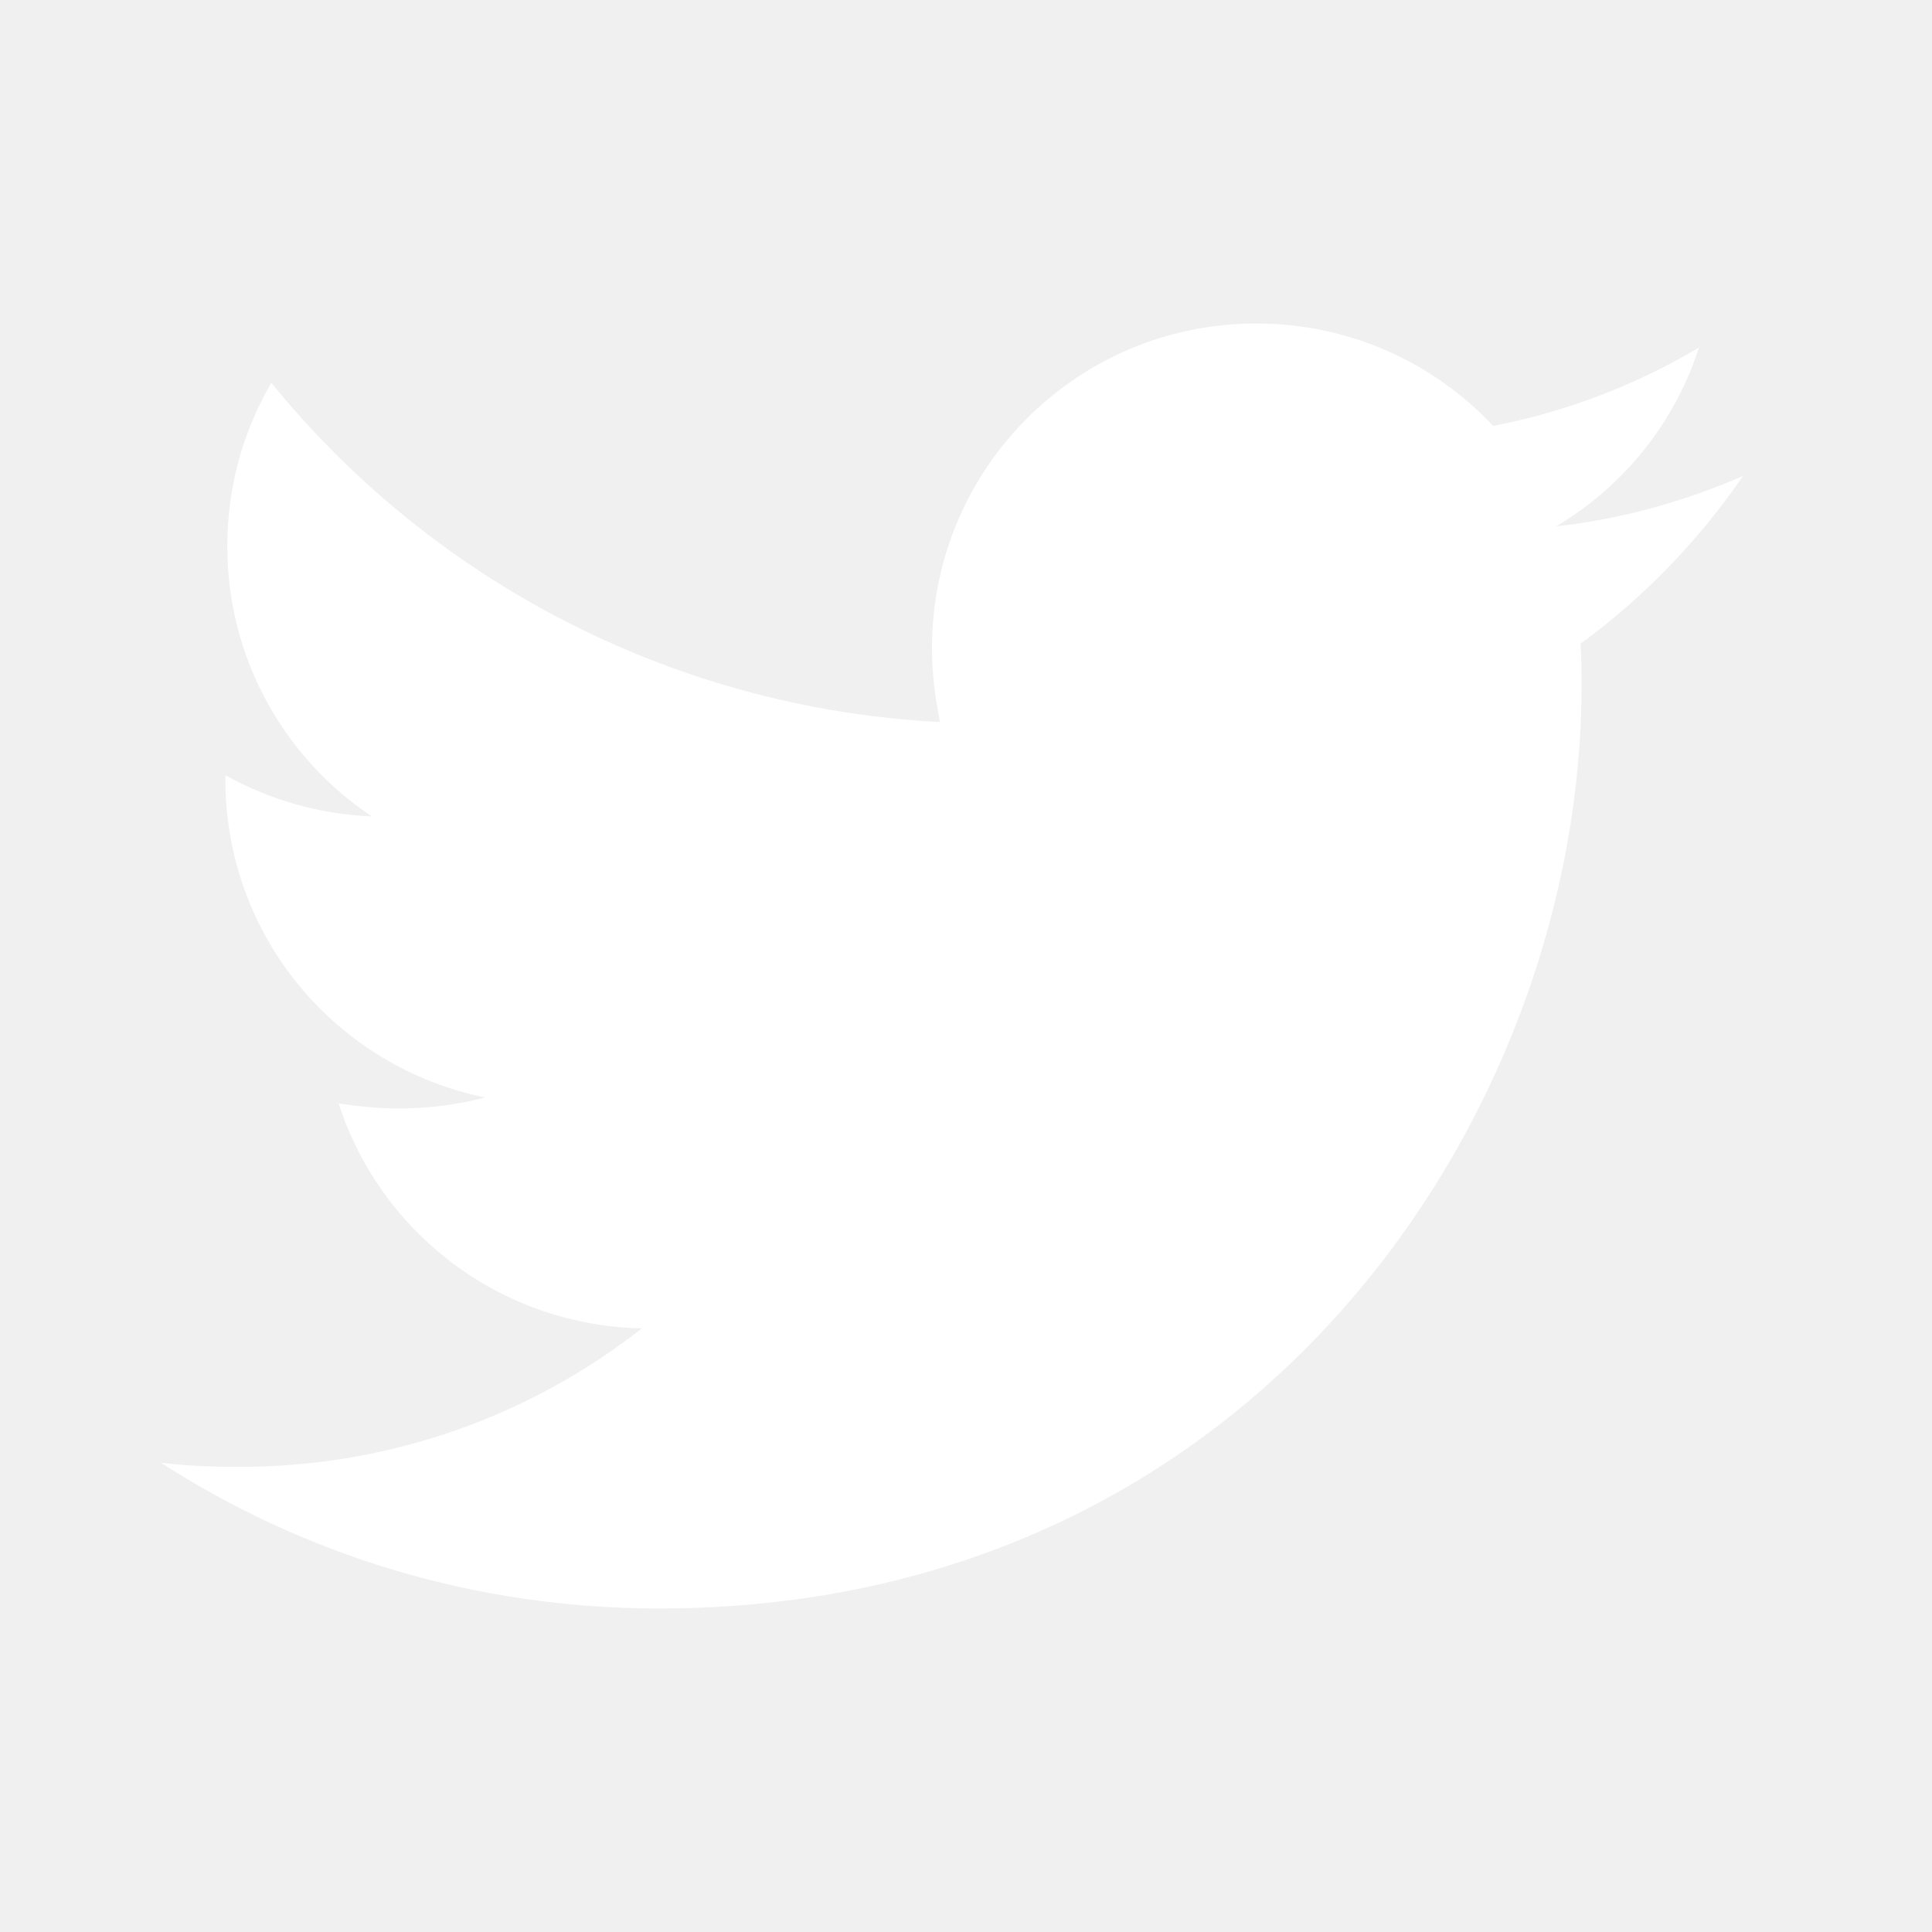
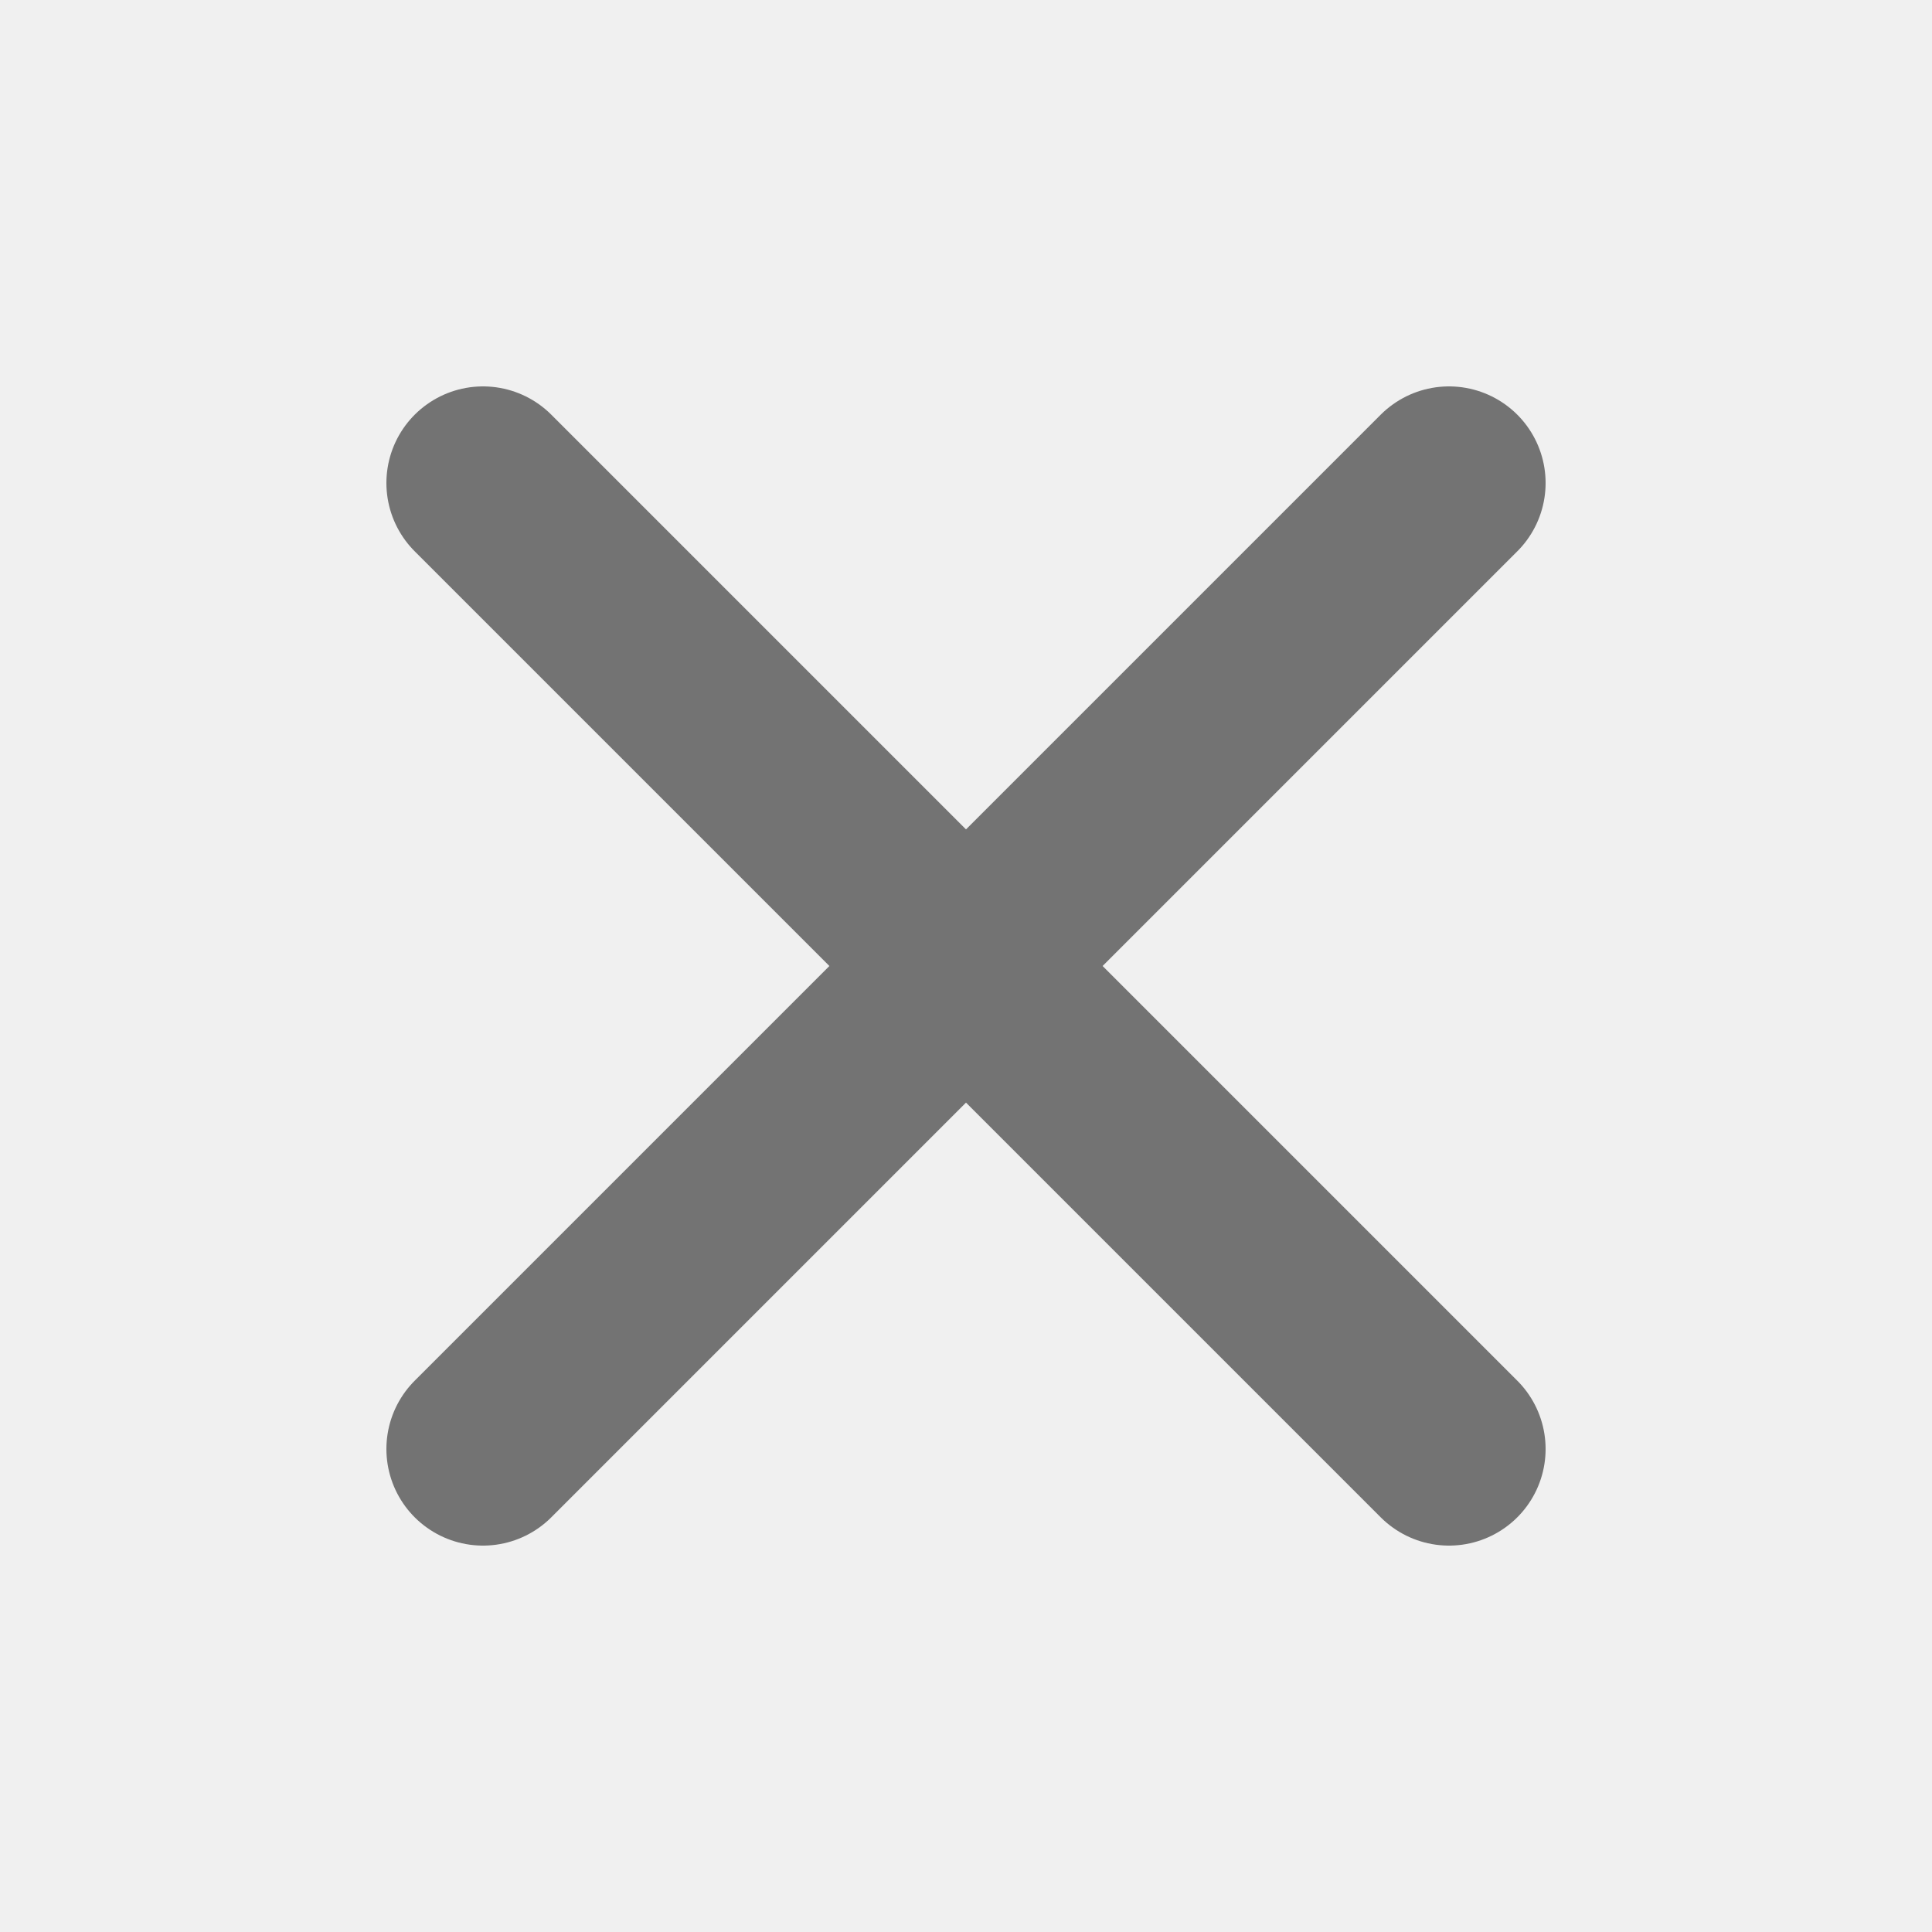
- <svg xmlns="http://www.w3.org/2000/svg" width="20" height="20" viewBox="0 0 20 20" fill="none">
-   <path d="M16.361 6.664C16.372 6.81 16.372 6.955 16.372 7.1C16.372 11.537 12.994 16.651 6.822 16.651C4.92 16.651 3.153 16.1 1.667 15.143C1.937 15.174 2.197 15.185 2.478 15.185C4.047 15.185 5.491 14.655 6.645 13.751C5.169 13.72 3.933 12.753 3.506 11.423C3.713 11.454 3.922 11.475 4.14 11.475C4.441 11.475 4.743 11.433 5.024 11.361C3.485 11.049 2.333 9.698 2.333 8.067V8.025C2.78 8.274 3.299 8.43 3.849 8.451C2.945 7.849 2.353 6.82 2.353 5.656C2.353 5.033 2.518 4.461 2.809 3.963C4.462 5.998 6.946 7.329 9.731 7.475C9.679 7.225 9.648 6.966 9.648 6.706C9.648 4.856 11.144 3.349 13.004 3.349C13.971 3.349 14.843 3.754 15.457 4.409C16.215 4.263 16.942 3.983 17.587 3.598C17.338 4.378 16.807 5.033 16.111 5.448C16.787 5.375 17.442 5.188 18.043 4.928C17.587 5.593 17.016 6.186 16.361 6.664Z" fill="white" />
+ <svg xmlns="http://www.w3.org/2000/svg" width="16" height="16" viewBox="0 0 16 16" fill="none">
+   <path d="M12 4L4 12M4 4L12 12" stroke="#737373" stroke-width="1.6" stroke-linecap="round" stroke-linejoin="round" />
</svg>
